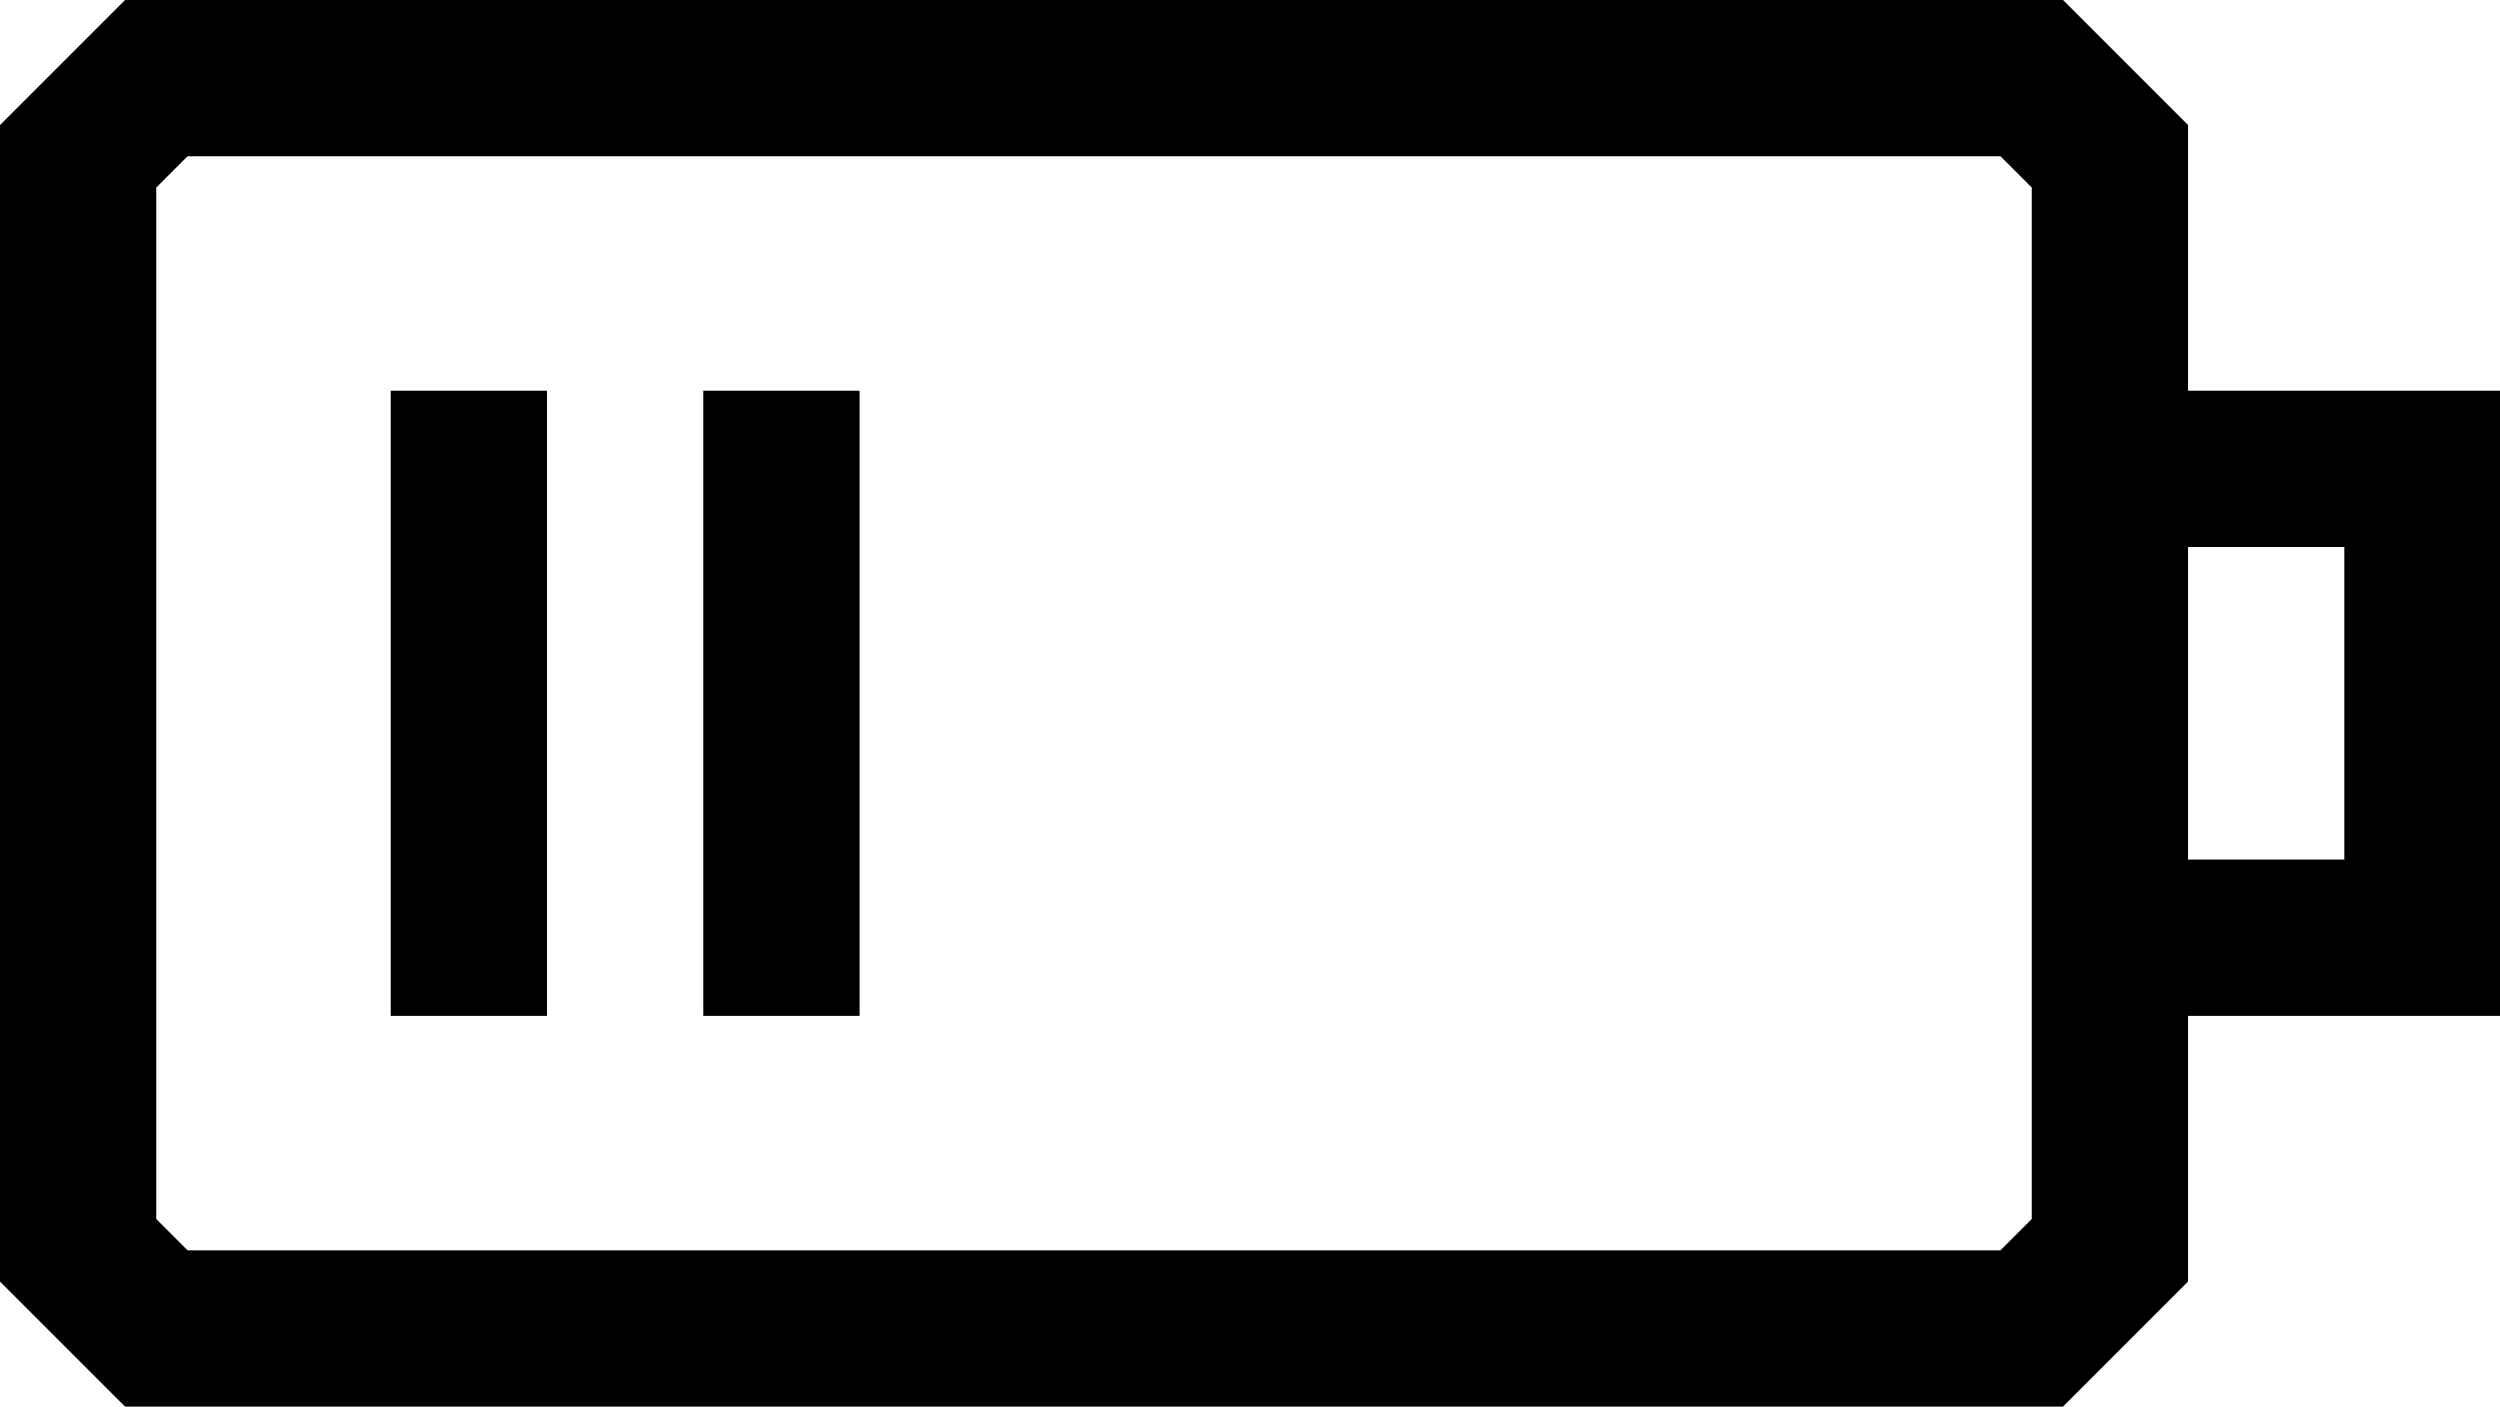
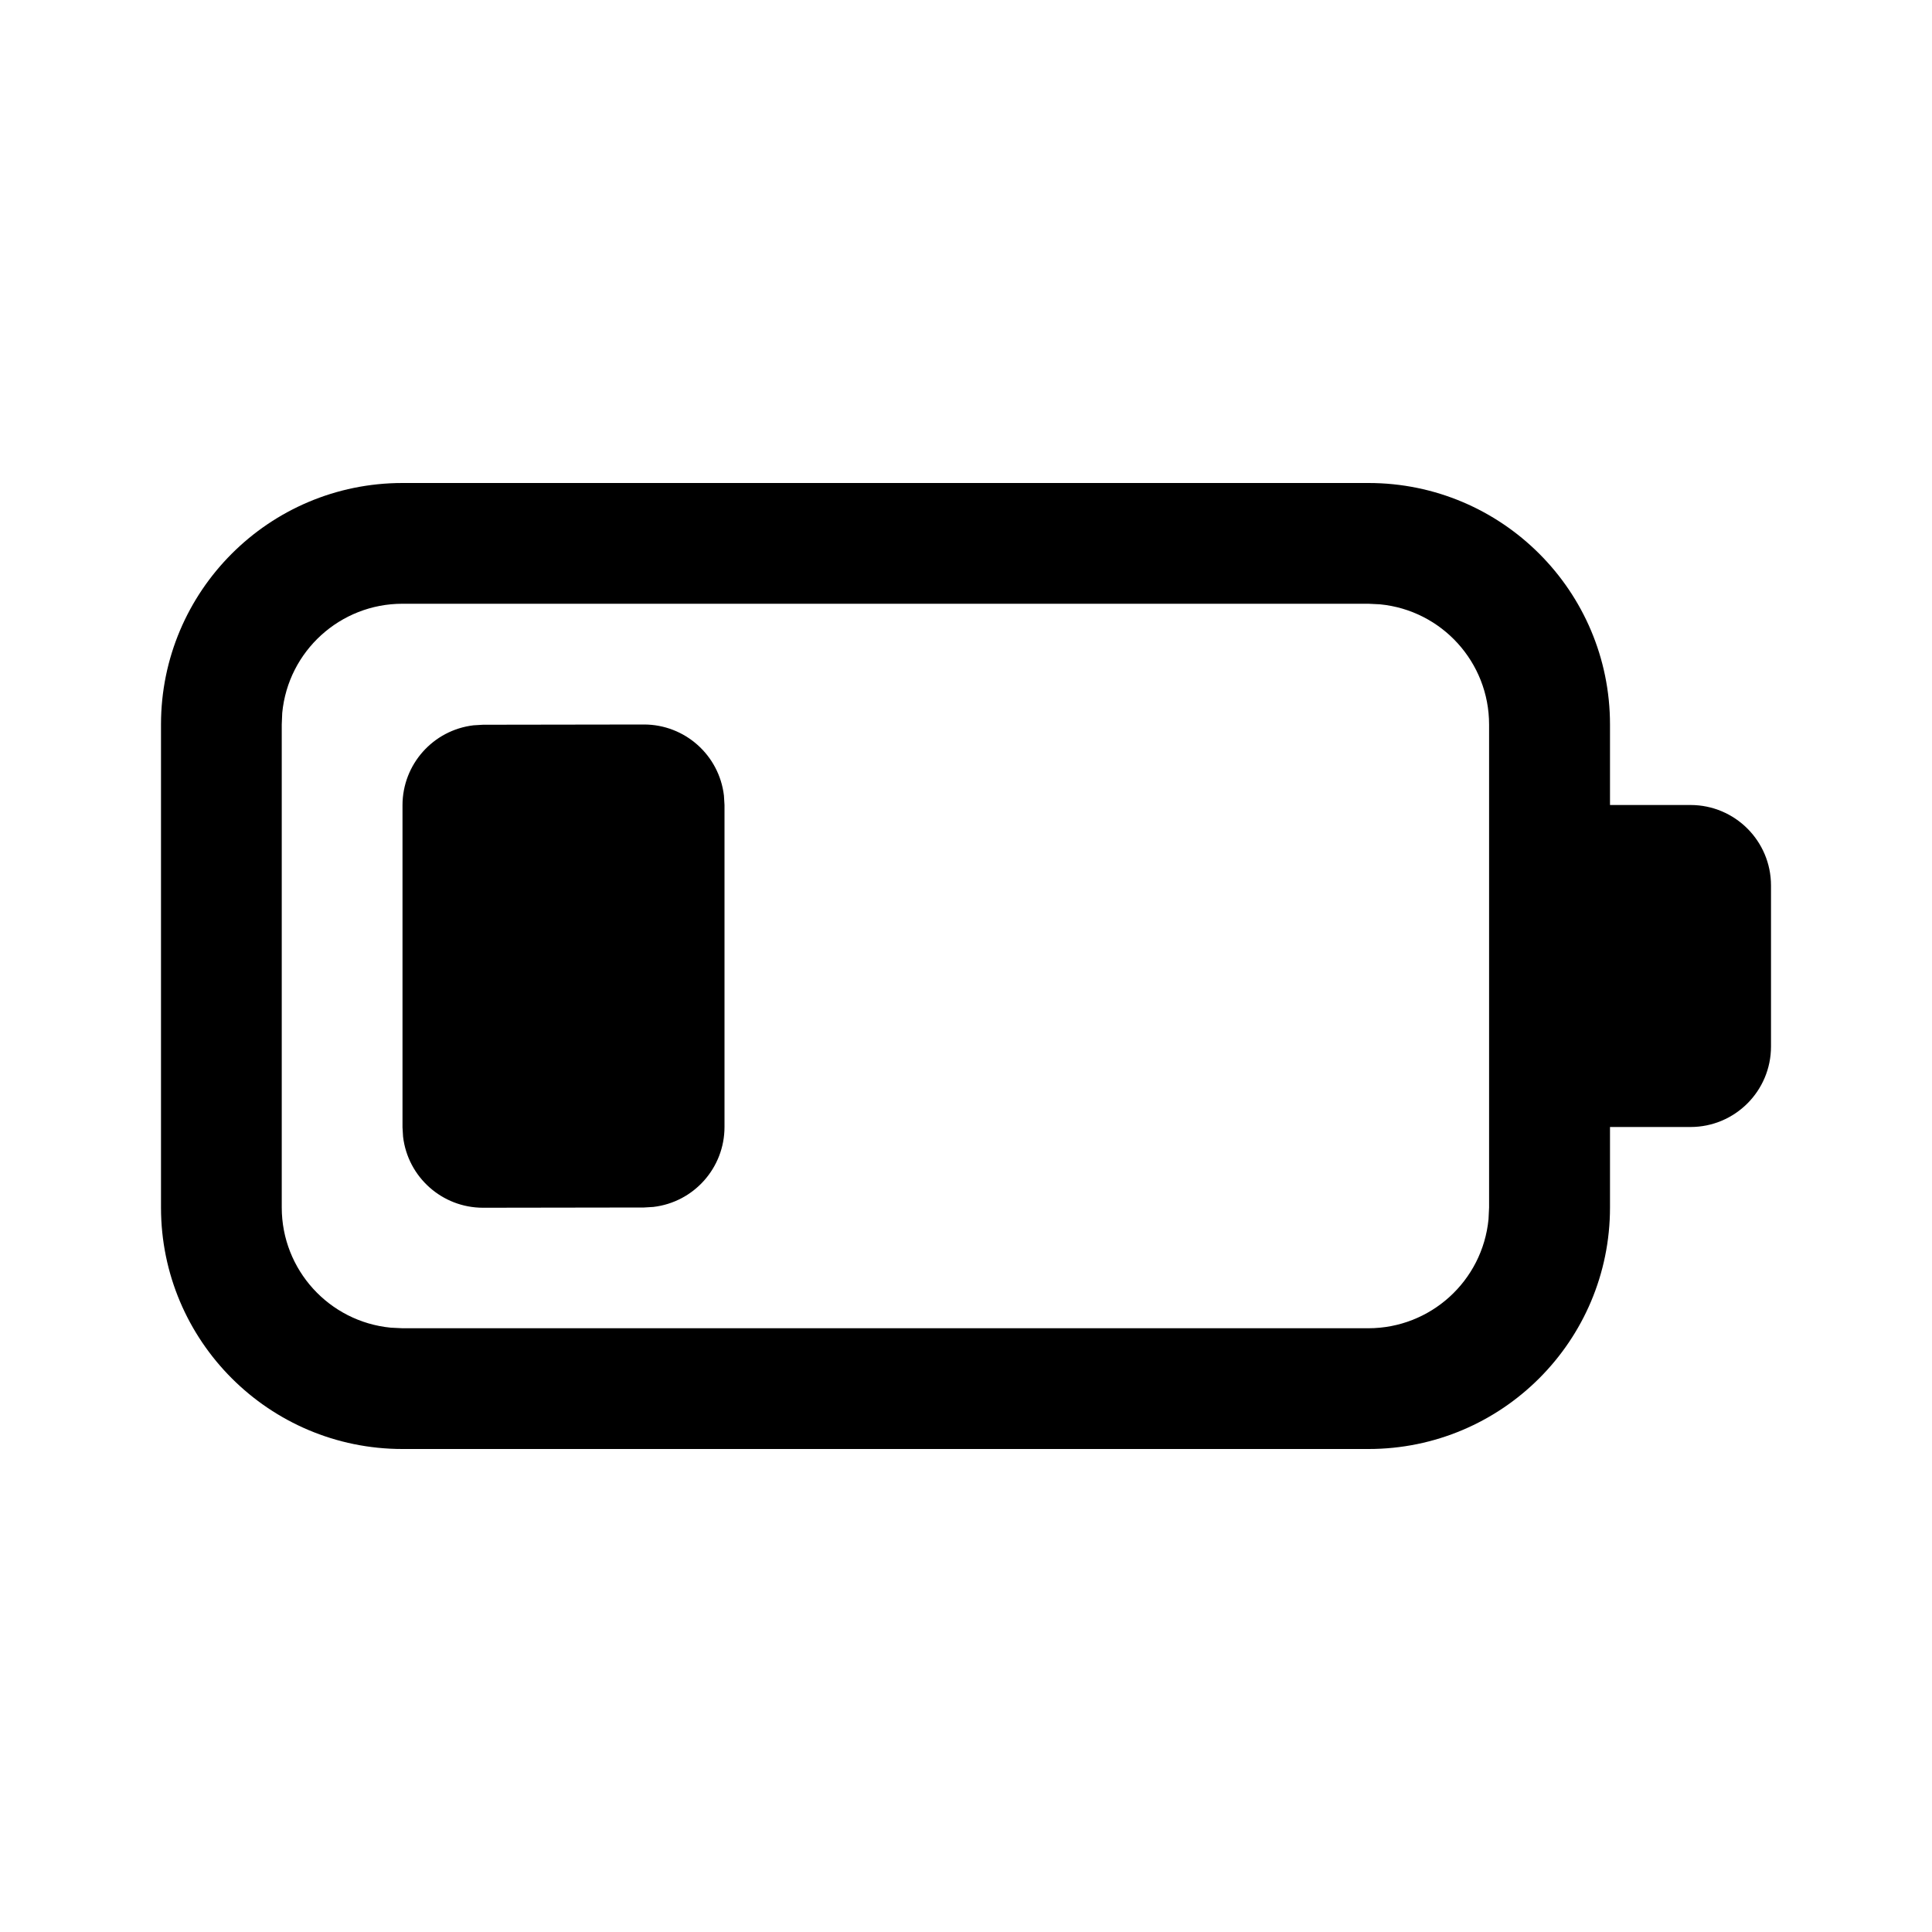
- <svg xmlns="http://www.w3.org/2000/svg" t="1600429795789" class="icon" viewBox="0 0 1820 1024" version="1.1" p-id="5625" width="56.875" height="32">
+ <svg xmlns="http://www.w3.org/2000/svg" t="1601461085134" class="icon" viewBox="0 0 1024 1024" version="1.1" p-id="16069" width="32" height="32">
  <defs>
    <style type="text/css" />
  </defs>
-   <path d="M1501.867 1024H91.022L0 932.978V91.022L91.022 0h1410.844L1592.889 91.022v841.956L1501.867 1024z m-1365.333-113.778h1319.822l22.756-22.756V136.533l-22.756-22.756H136.533l-22.756 22.756v750.933l22.756 22.756z" fill="" p-id="5626" />
-   <path d="M1820.444 739.556h-284.444v-113.778h170.667V398.222h-170.667V284.444h284.444zM284.444 284.444h113.778v455.111H284.444zM512 284.444h113.778v455.111H512z" fill="" p-id="5627" />
+   <path d="M725.333 256a128 128 0 0 1 128 128v42.667h42.667a42.667 42.667 0 0 1 42.667 42.667v85.333a42.667 42.667 0 0 1-42.667 42.667h-42.667v42.667a128 128 0 0 1-128 128H213.333a128 128 0 0 1-128-128V384a128 128 0 0 1 128-128h512z m-0.085 64H213.333a64 64 0 0 0-63.744 57.856L149.333 384v256a64 64 0 0 0 57.813 63.701L213.333 704h511.915a64 64 0 0 0 63.701-57.813l0.299-6.187V384a64 64 0 0 0-57.856-63.701l-6.144-0.299zM256 384.128L341.333 384a42.667 42.667 0 0 1 42.368 37.675L384 426.667v170.667a42.667 42.667 0 0 1-37.717 42.368L341.333 640l-85.333 0.128a42.667 42.667 0 0 1-42.368-37.675L213.333 597.461v-170.667a42.667 42.667 0 0 1 37.675-42.368L256 384.128 341.333 384l-85.333 0.128z" p-id="16070" />
</svg>
